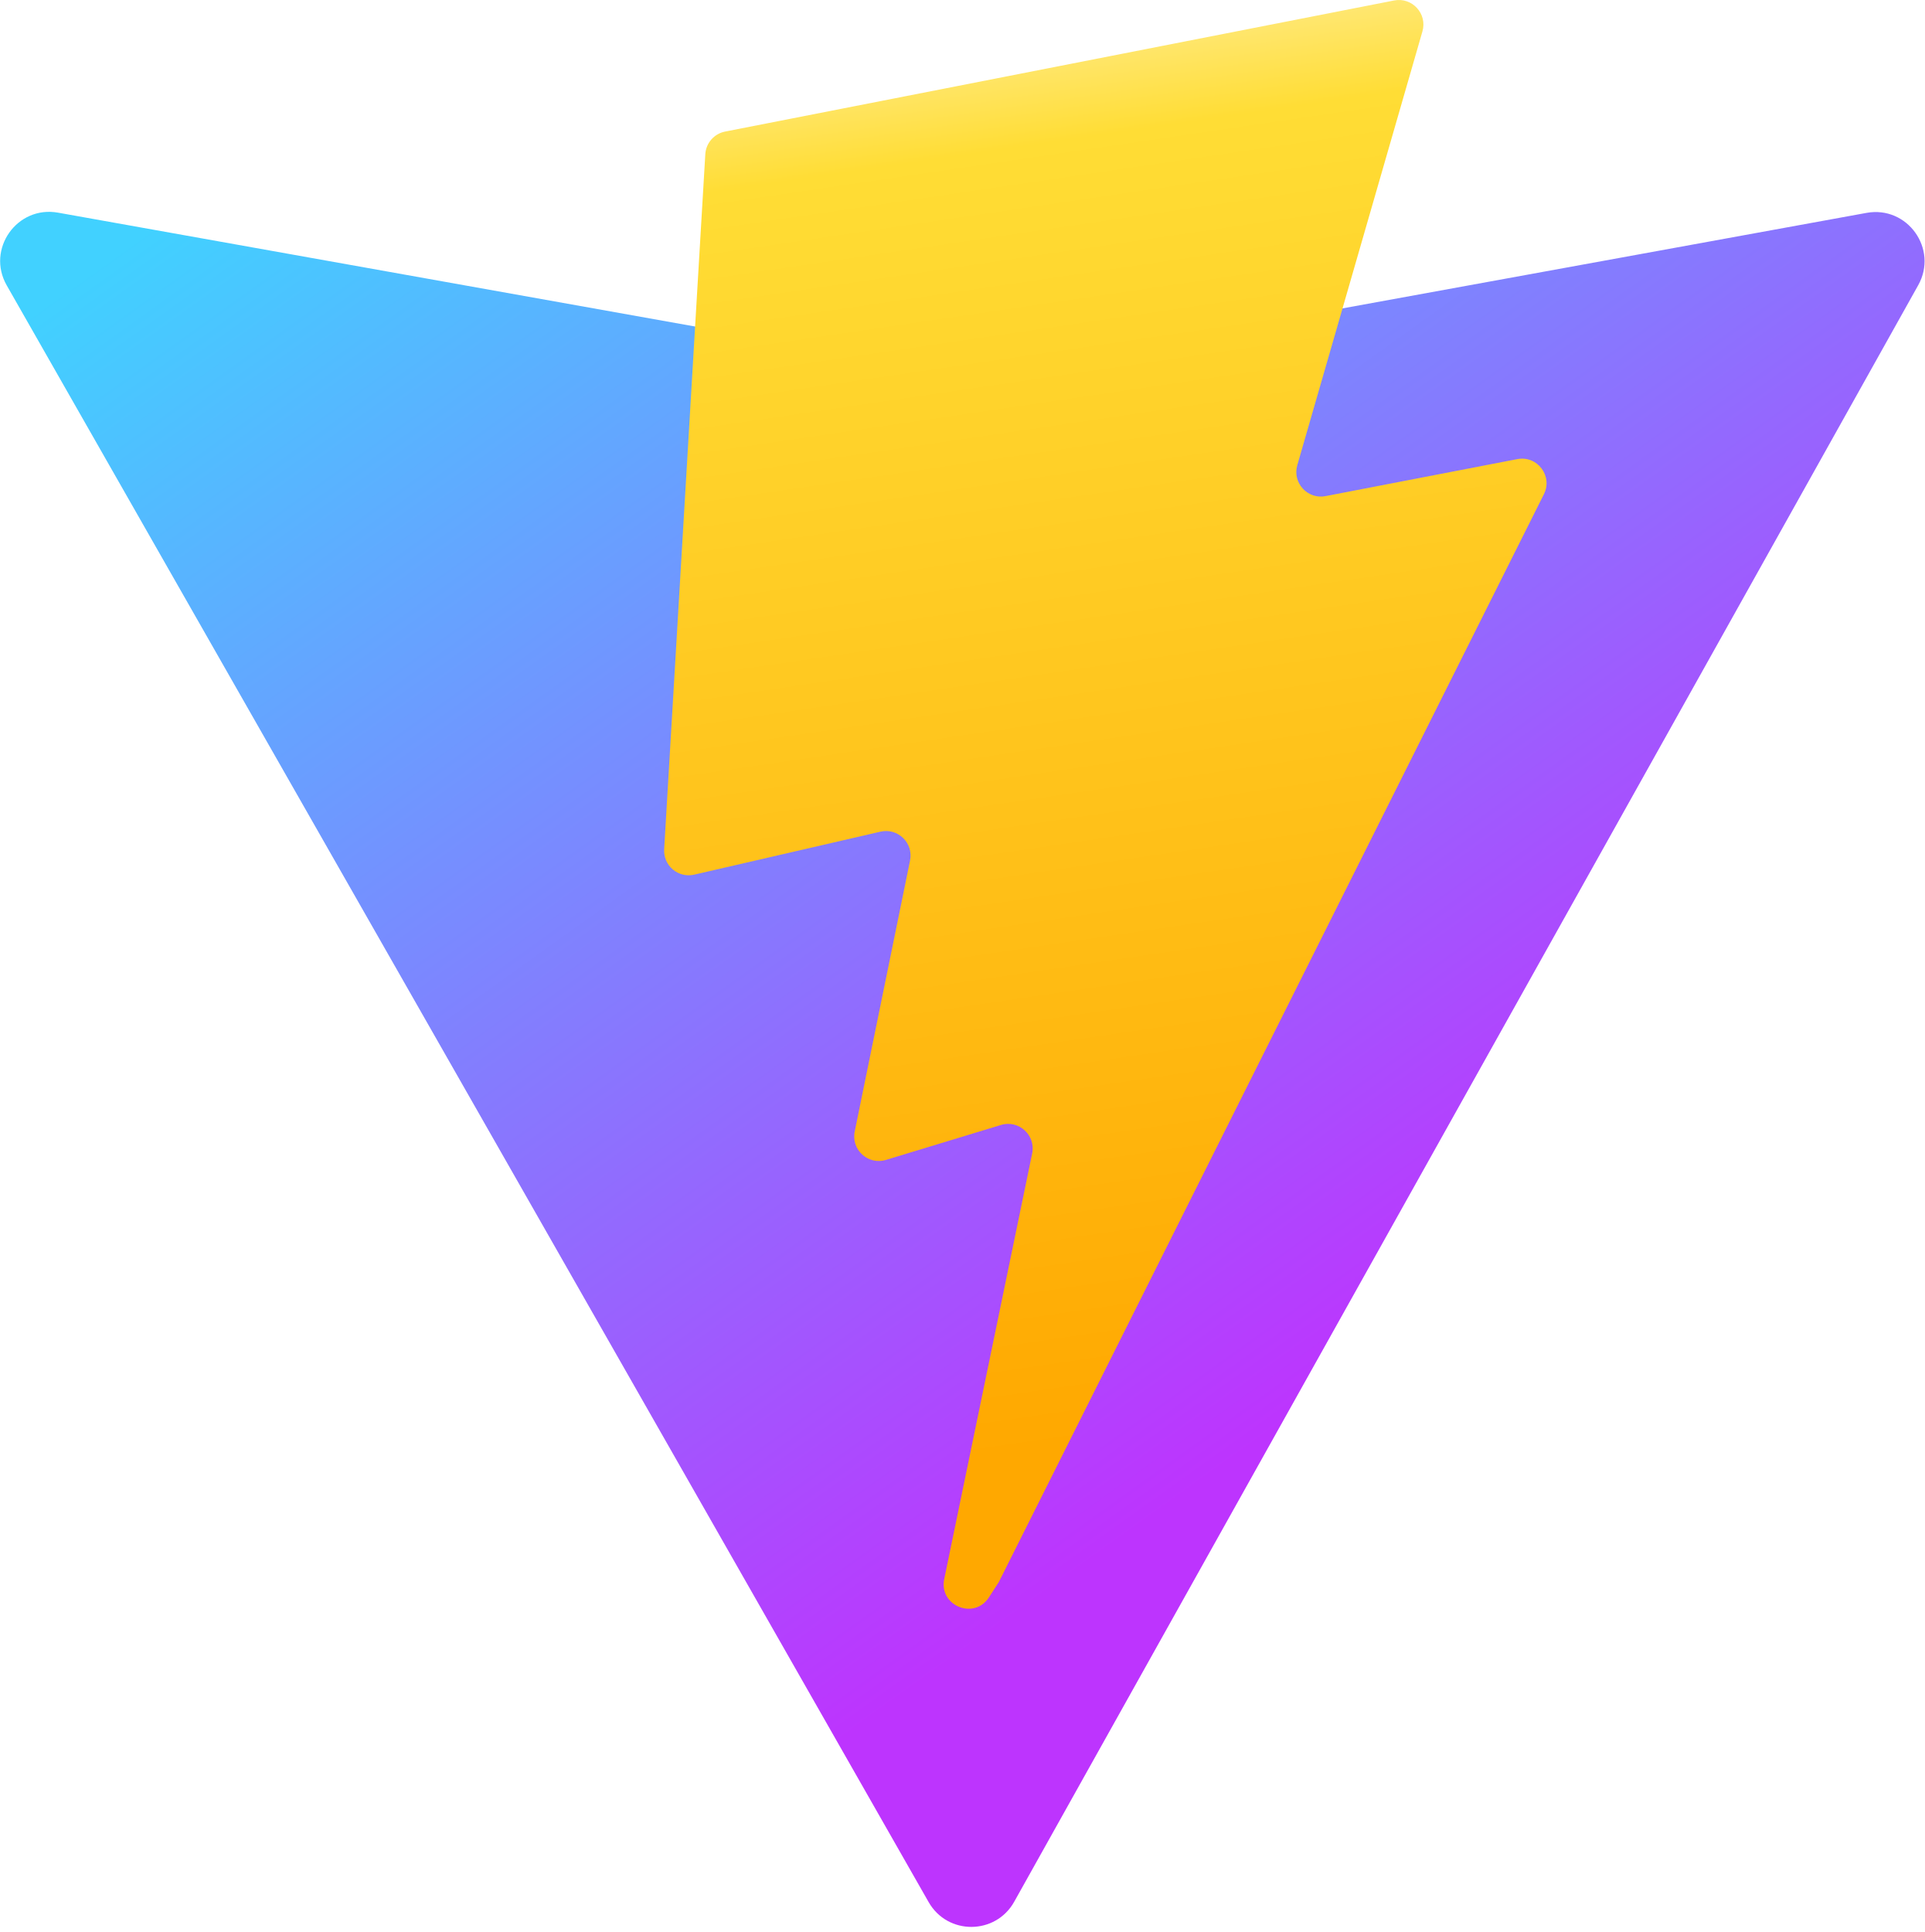
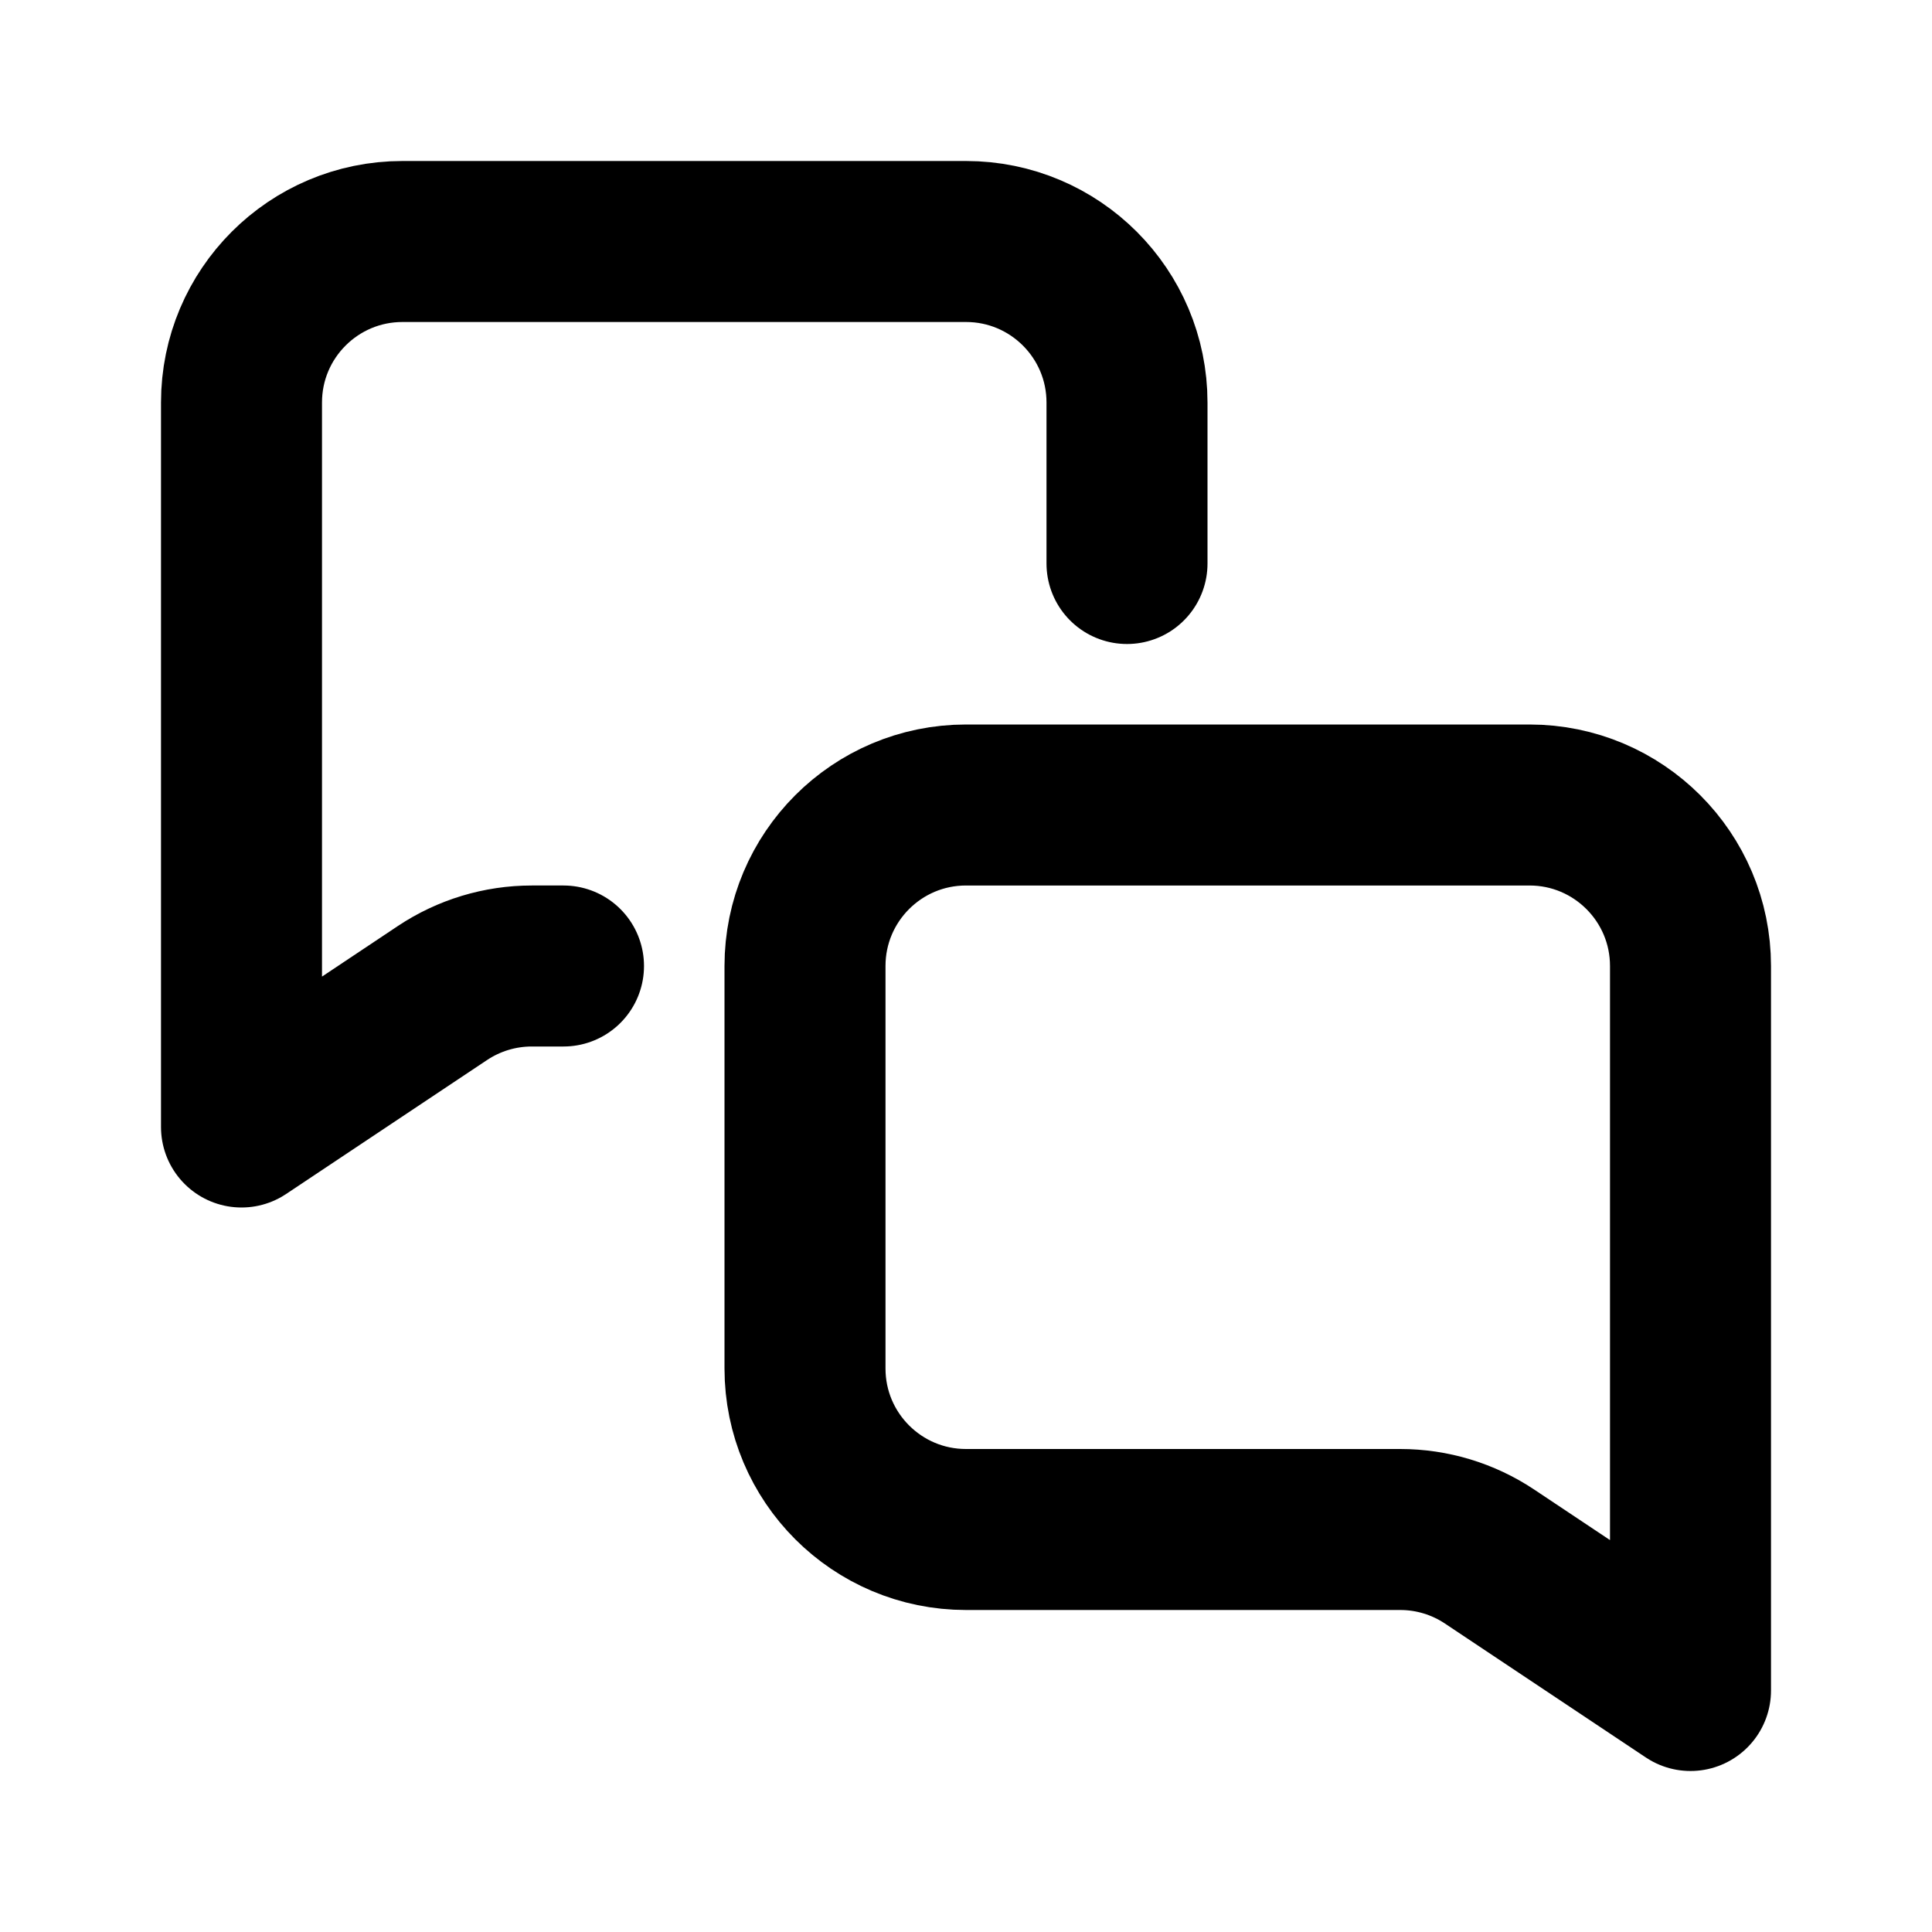
- <svg xmlns="http://www.w3.org/2000/svg" aria-hidden="true" role="img" class="iconify iconify--logos" width="31.88" height="32" preserveAspectRatio="xMidYMid meet" viewBox="0 0 256 257">
-   <defs>
-     <linearGradient id="IconifyId1813088fe1fbc01fb466" x1="-.828%" x2="57.636%" y1="7.652%" y2="78.411%">
-       <stop offset="0%" stop-color="#41D1FF" />
-       <stop offset="100%" stop-color="#BD34FE" />
-     </linearGradient>
-     <linearGradient id="IconifyId1813088fe1fbc01fb467" x1="43.376%" x2="50.316%" y1="2.242%" y2="89.03%">
-       <stop offset="0%" stop-color="#FFEA83" />
-       <stop offset="8.333%" stop-color="#FFDD35" />
-       <stop offset="100%" stop-color="#FFA800" />
-     </linearGradient>
-   </defs>
-   <path fill="url(#IconifyId1813088fe1fbc01fb466)" d="M255.153 37.938L134.897 252.976c-2.483 4.44-8.862 4.466-11.382.048L.875 37.958c-2.746-4.814 1.371-10.646 6.827-9.67l120.385 21.517a6.537 6.537 0 0 0 2.322-.004l117.867-21.483c5.438-.991 9.574 4.796 6.877 9.62Z" />
-   <path fill="url(#IconifyId1813088fe1fbc01fb467)" d="M185.432.063L96.44 17.501a3.268 3.268 0 0 0-2.634 3.014l-5.474 92.456a3.268 3.268 0 0 0 3.997 3.378l24.777-5.718c2.318-.535 4.413 1.507 3.936 3.838l-7.361 36.047c-.495 2.426 1.782 4.5 4.151 3.78l15.304-4.649c2.372-.72 4.652 1.36 4.15 3.788l-11.698 56.621c-.732 3.542 3.979 5.473 5.943 2.437l1.313-2.028l72.516-144.72c1.215-2.423-.88-5.186-3.54-4.672l-25.505 4.922c-2.396.462-4.435-1.77-3.759-4.114l16.646-57.705c.677-2.35-1.37-4.583-3.769-4.113Z" />
+ <svg xmlns="http://www.w3.org/2000/svg" width="800px" height="800px" viewBox="0 0 24 24" fill="none">
+   <path stroke="#000000" stroke-linecap="round" stroke-linejoin="round" stroke-width="2" d="M7 12h-.394a2 2 0 0 0-1.11.336L3 14V5a2 2 0 0 1 2-2h7a2 2 0 0 1 2 2v2m-2 3h7a2 2 0 0 1 2 2v9l-2.496-1.664a2 2 0 0 0-1.11-.336H12a2 2 0 0 1-2-2v-5a2 2 0 0 1 2-2z" />
</svg>
